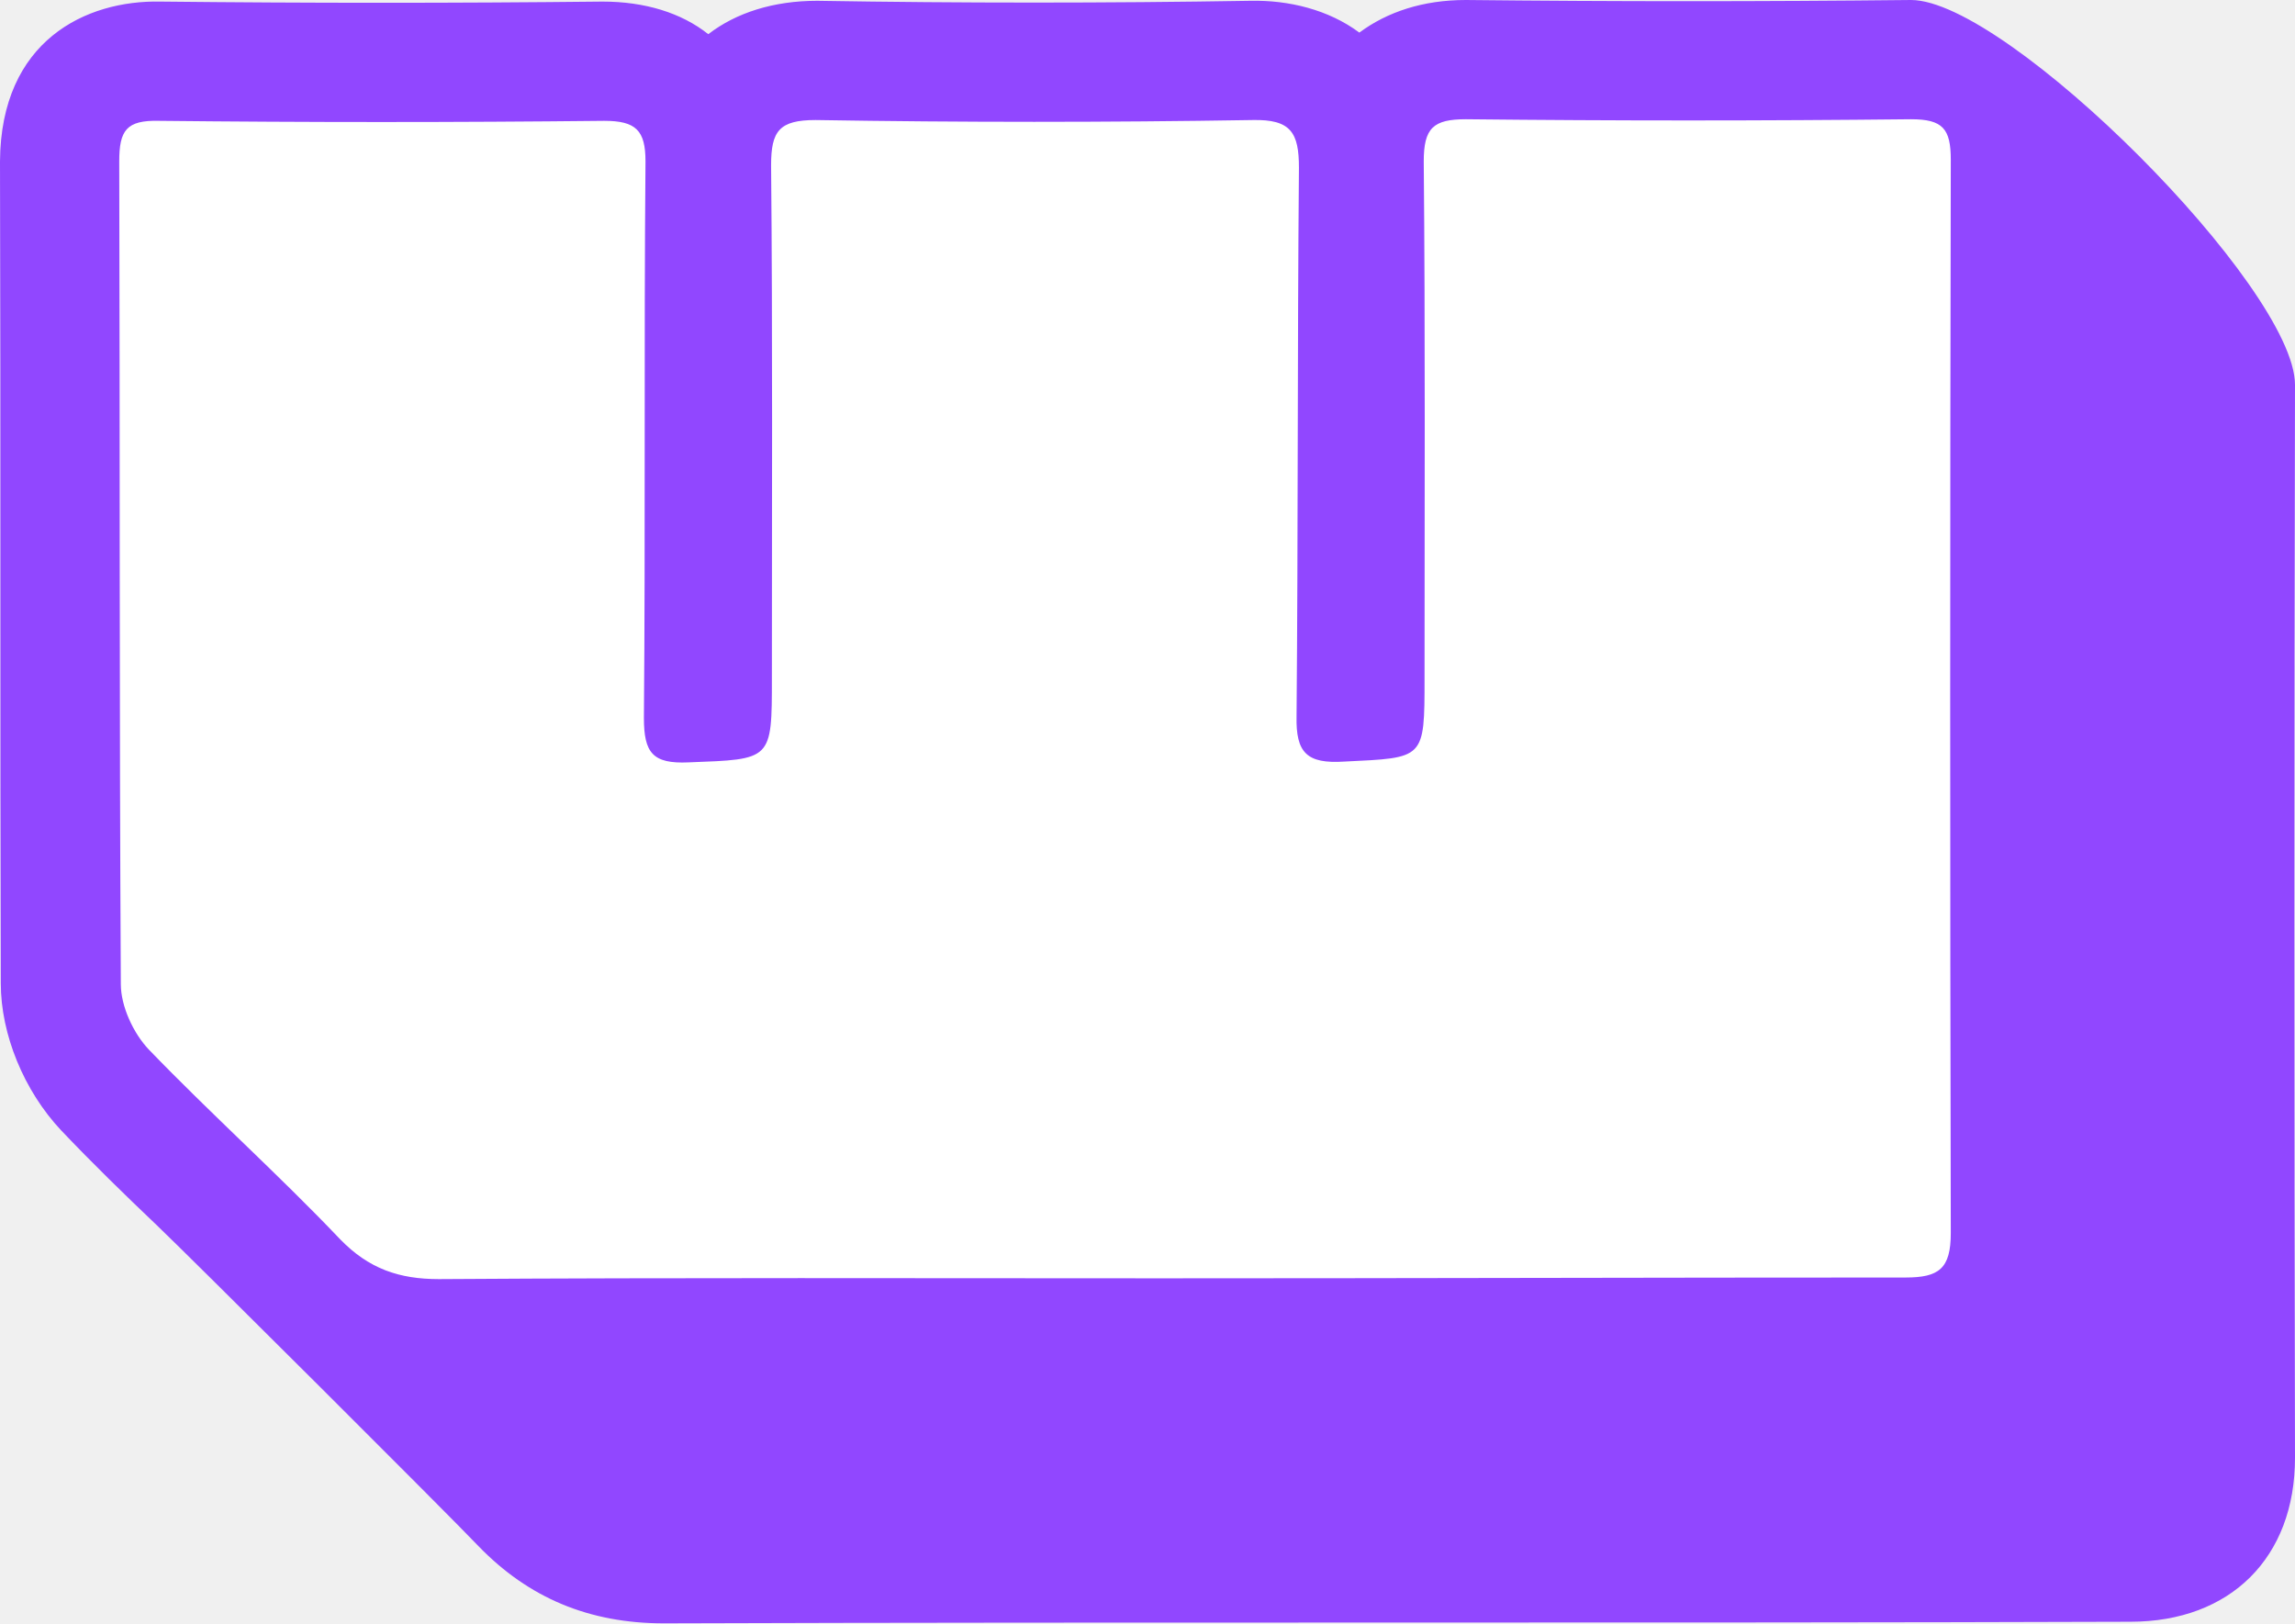
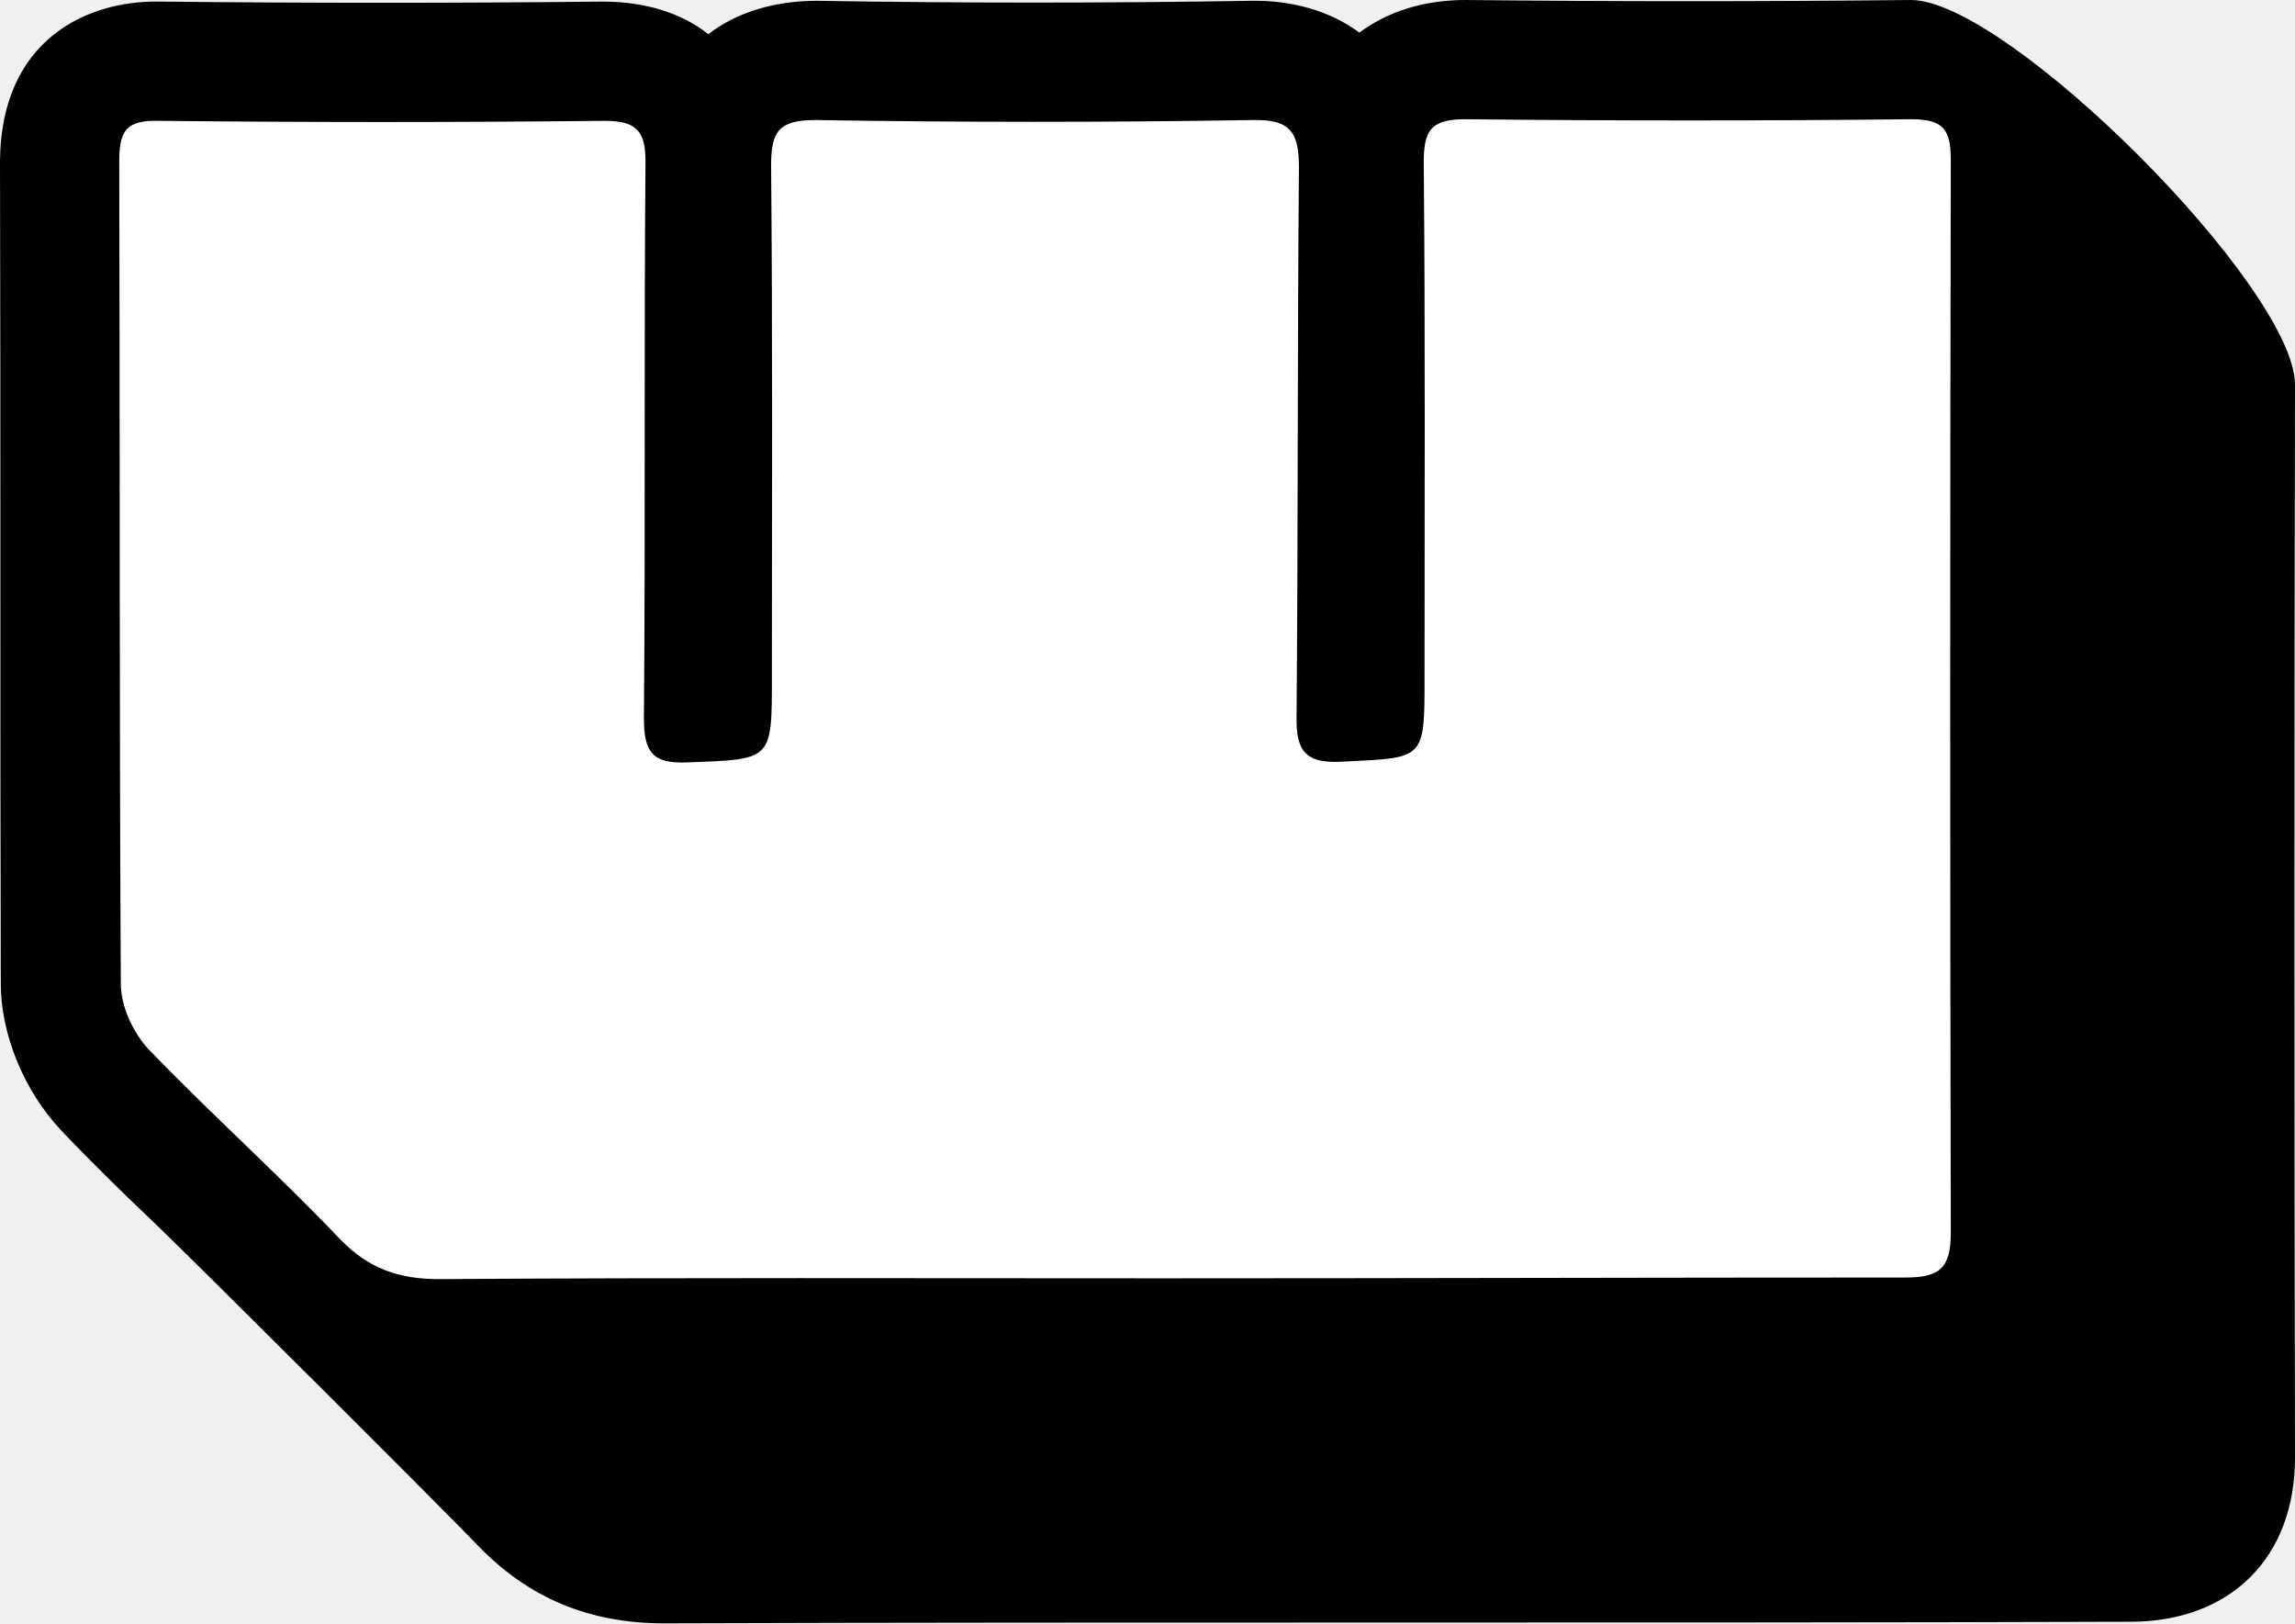
<svg xmlns="http://www.w3.org/2000/svg" version="1.1" id="Layer_1" x="0px" y="0px" viewBox="0 0 288.7 204.2" style="enable-background:new 0 0 288.7 204.2;" xml:space="preserve">
  <style type="text/css">
- 	.st0{fill:#9147FF;}
+ 	.st0{fill:#000000;}
	.st1{fill:#FFFFFF;}
</style>
  <g>
    <path class="st0" d="M83.5,204.2c-9.4,0-17-3.2-23.3-9.7c-3.8-4-36.2-36.3-40.5-40.4c-4-3.8-8.1-7.8-12-11.9   c-4.7-5-7.6-12.1-7.6-18.5C0,89.1,0.1,54.8,0,20.3C0.1,5.1,10.8,0,20.2,0.2c18.6,0.2,37,0.2,55.6,0c5.3,0,9.9,1.4,13.3,4.1   c3.5-2.7,8.2-4.2,13.7-4.2c18.1,0.3,36.4,0.3,54.5,0c4.8-0.1,9.8,1.1,13.7,4C174.5,1.5,179,0,184.4,0c18.7,0.2,37.3,0.2,56,0   c12.1,0,48.3,36.2,48.3,48.4c-0.1,44.8-0.1,90.2,0,135c0,12.5-8.1,20.6-20.7,20.6C208.3,204.2,142.1,204,83.5,204.2z" />
    <path class="st1" d="M146.1,160.8c-30.3,0-60.6-0.1-90.9,0.1c-5,0-8.8-1.3-12.4-5c-7.8-8.2-16.3-15.8-24.1-23.9   c-1.9-2-3.5-5.4-3.5-8.2C15,89.3,15.1,54.8,15,20.3c0-3.9,0.9-5.2,5-5.1c18.7,0.2,37.3,0.2,56,0c4,0,5.2,1.2,5.2,5.1   c-0.2,23.3,0,46.7-0.2,70c0,4.4,1.1,5.8,5.6,5.6c10.5-0.4,10.5-0.2,10.5-10.6c0-21.5,0.1-43-0.1-64.5c0-4.3,1-5.7,5.6-5.7   c18.3,0.3,36.7,0.3,55,0c4.8-0.1,5.8,1.6,5.8,6c-0.2,23-0.1,46-0.3,69c-0.1,4.6,1.3,6,6,5.7c10.1-0.5,10.1-0.2,10.1-10.5   c0-21.7,0.1-43.3-0.1-65c0-4.2,1.2-5.3,5.3-5.3c18.7,0.2,37.3,0.2,56,0c4,0,5,1.2,5,5.1c-0.1,45-0.1,90,0,135   c0,4.5-1.5,5.6-5.7,5.6C208.4,160.7,177.3,160.8,146.1,160.8z" />
  </g>
</svg>
